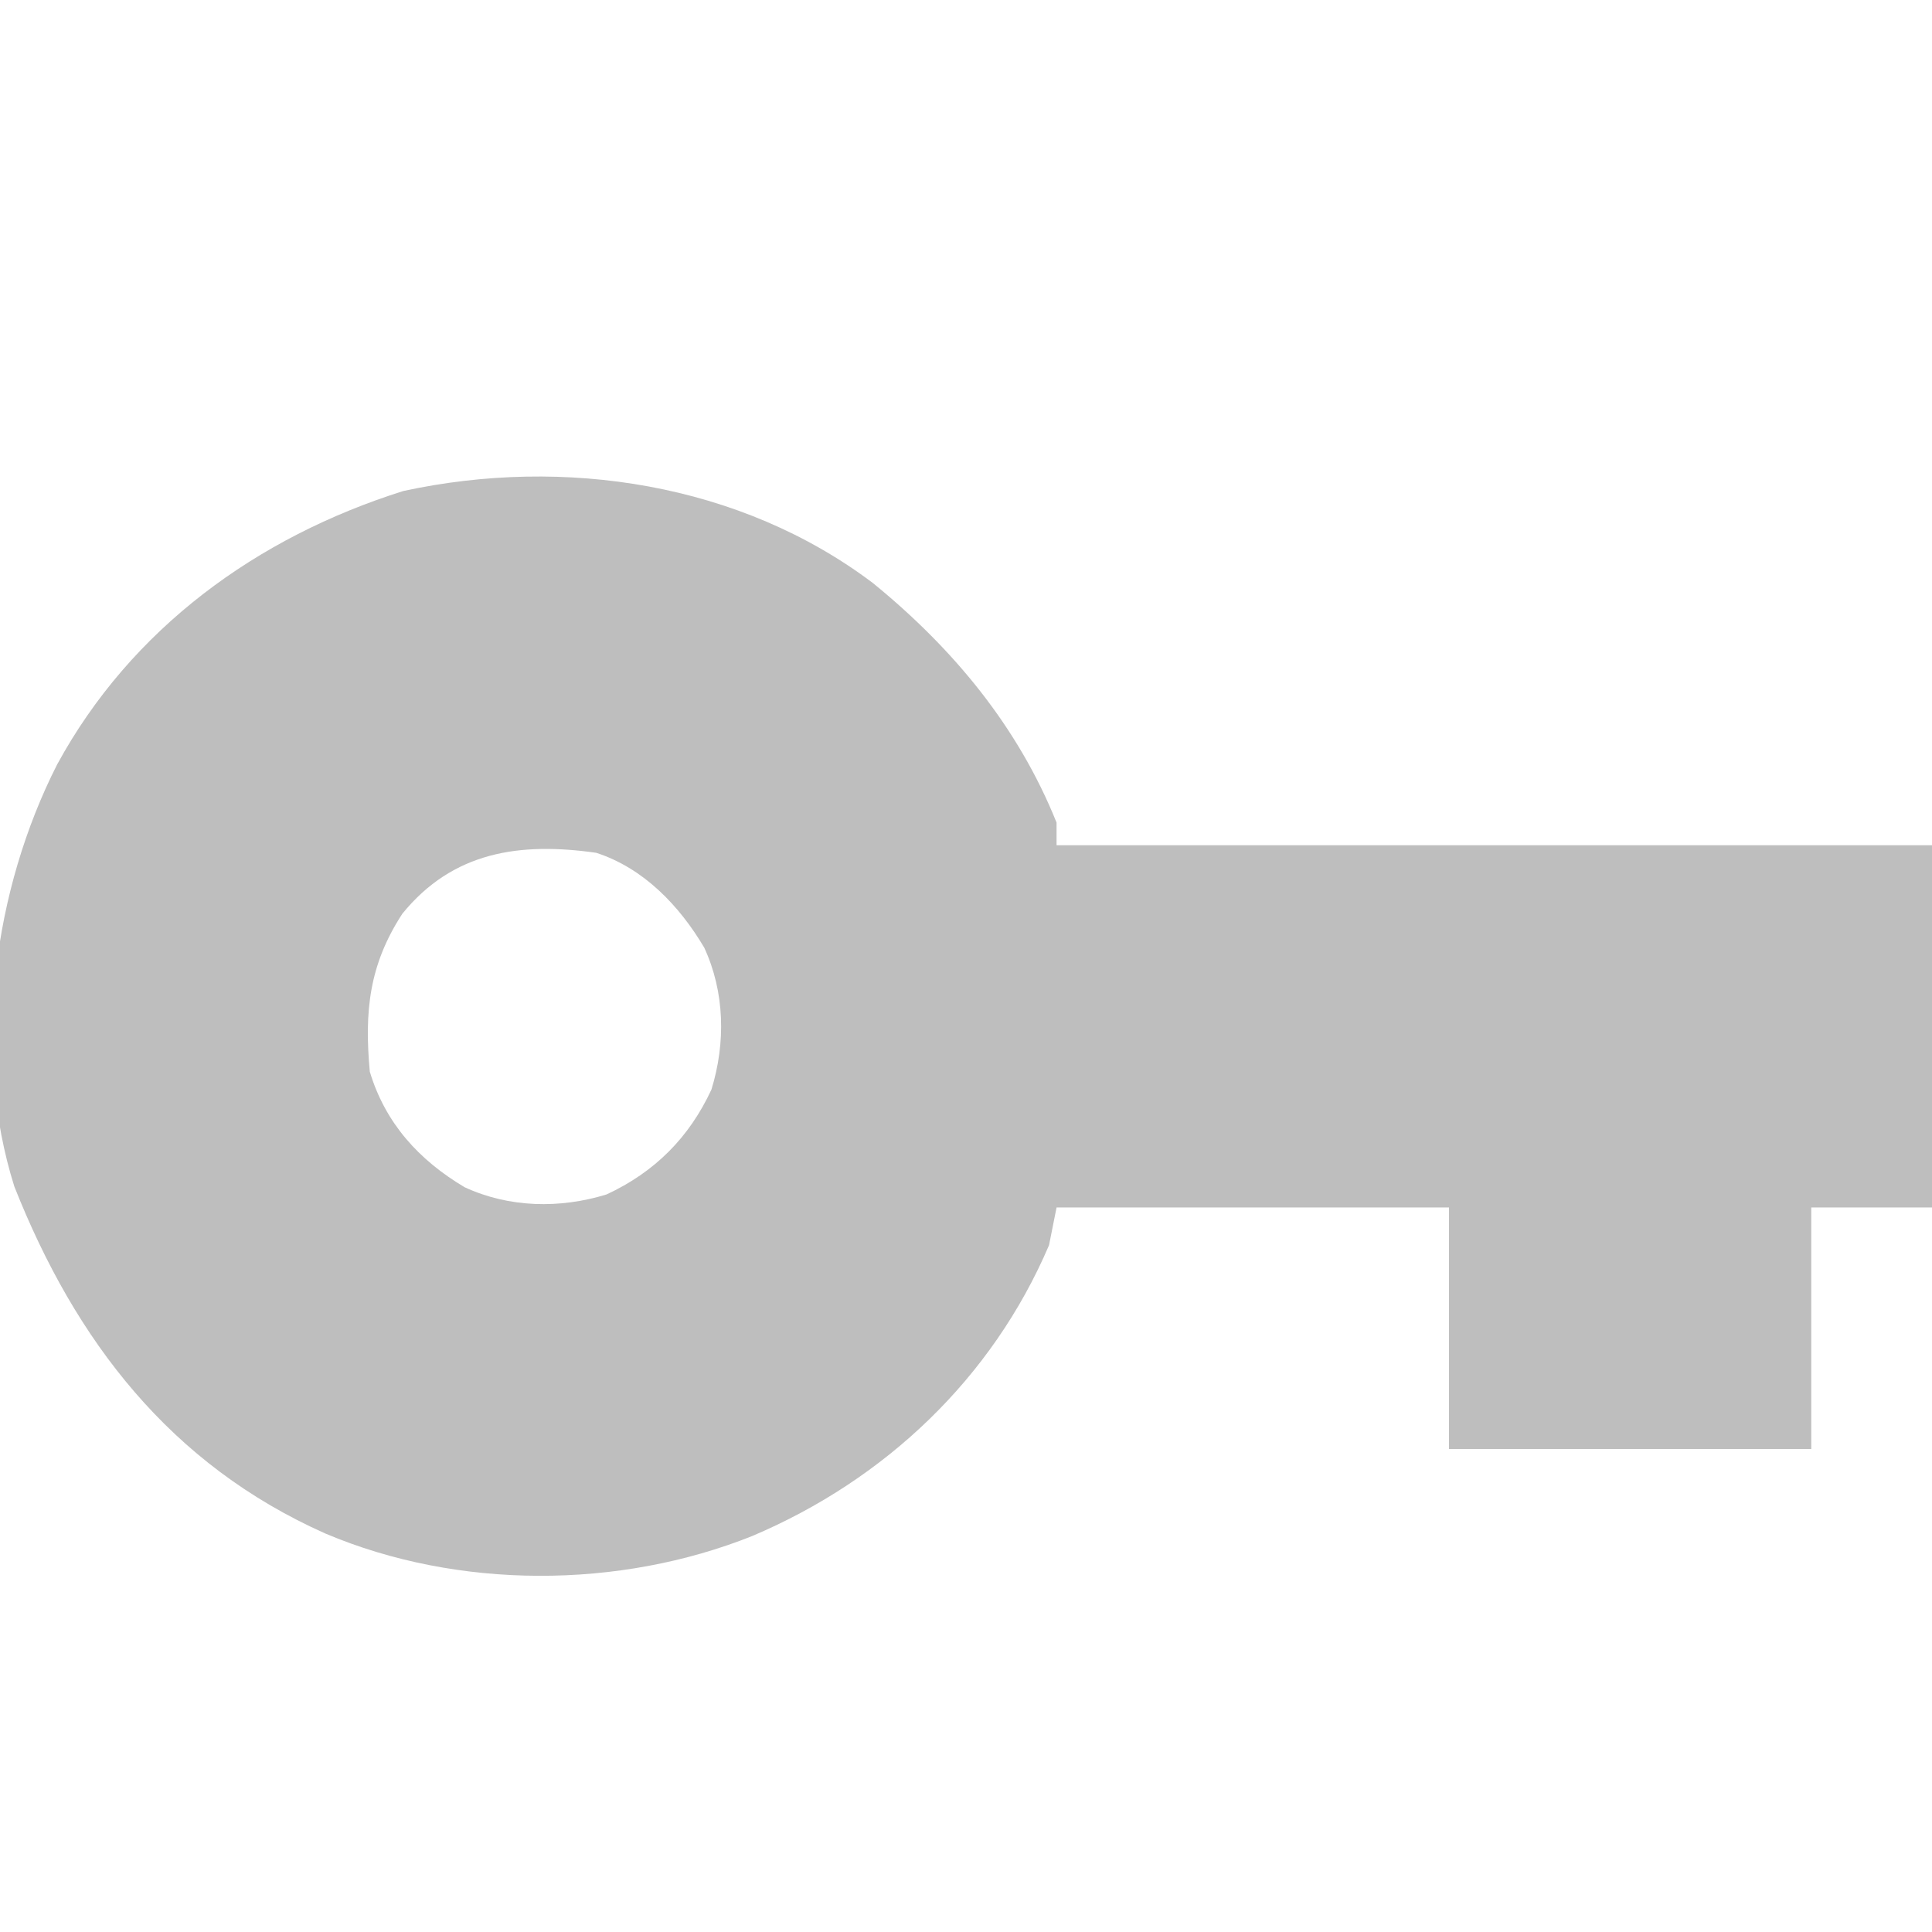
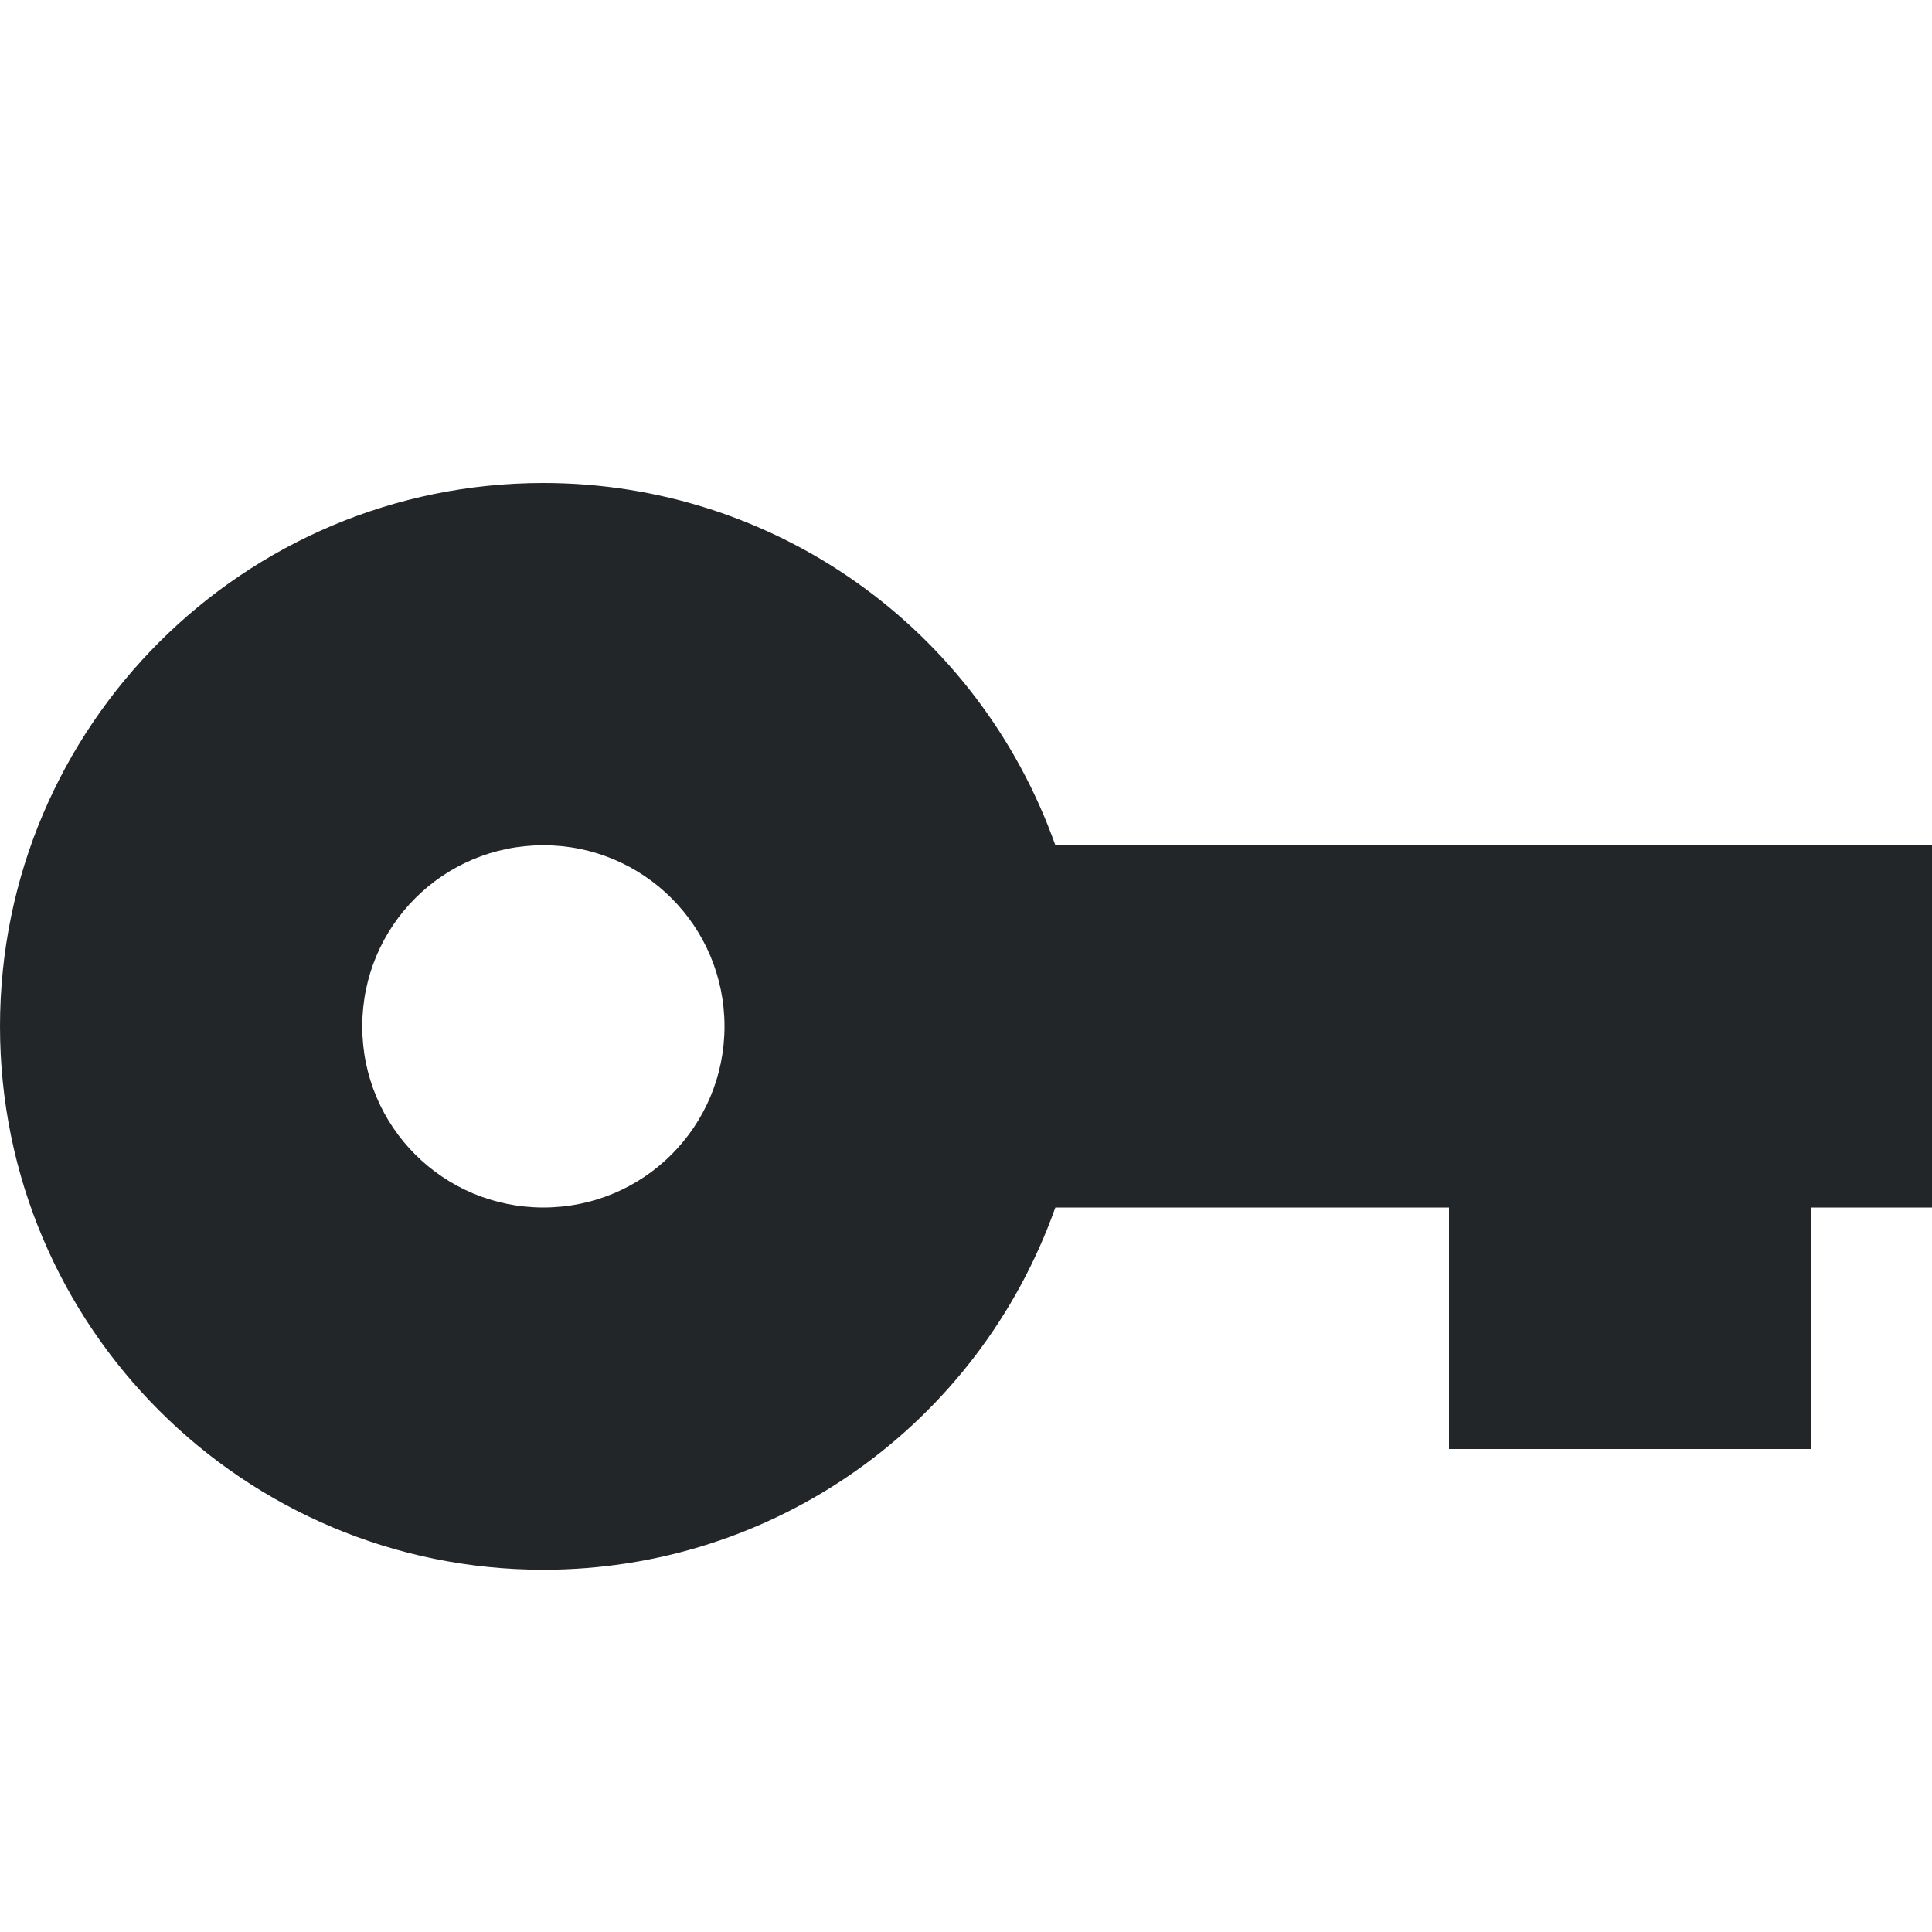
- <svg xmlns="http://www.w3.org/2000/svg" version="1.1" width="256" height="256" viewBox="0 0 256 256">
+ <svg xmlns="http://www.w3.org/2000/svg" width="16" height="16" version="1.1">
  <defs>
-     <style id="current-color-scheme" type="text/css">.ColorScheme-Text { color:#bebebe; }</style>
+     <style id="current-color-scheme" type="text/css">
+    .ColorScheme-Text { color:#232629; }
+    .ColorScheme-NegativeText { color:#da4453; }
+   </style>
  </defs>
-   <path class="ColorScheme-Text" fill="currentColor" d="M0 0 C10.583 8.633 19.182 18.966 24.307 31.72 C24.307 32.71 24.307 33.7 24.307 34.72 C62.587 34.72 100.867 34.72 140.307 34.72 C140.307 50.56 140.307 66.4 140.307 82.72 C135.027 82.72 129.747 82.72 124.307 82.72 C124.307 93.28 124.307 103.84 124.307 114.72 C108.467 114.72 92.627 114.72 76.307 114.72 C76.307 104.16 76.307 93.6 76.307 82.72 C59.147 82.72 41.987 82.72 24.307 82.72 C23.977 84.37 23.647 86.02 23.307 87.72 C15.774 105.368 1.568 118.79 -16.002 126.244 C-33.649 133.303 -54.988 133.368 -72.577 125.923 C-93.099 116.78 -105.689 100.429 -113.795 79.935 C-119.468 61.936 -116.528 40.572 -108.131 24.033 C-98.312 5.989 -81.634 -6.11 -62.256 -12.217 C-40.94 -16.839 -17.546 -13.261 0 0 Z M-62.381 43.794 C-66.787 50.567 -67.424 56.729 -66.693 64.72 C-64.646 71.529 -60.202 76.425 -54.131 80.033 C-48.238 82.762 -41.502 82.894 -35.322 80.99 C-28.958 78.042 -24.371 73.455 -21.424 67.091 C-19.52 60.911 -19.651 54.176 -22.381 48.283 C-25.686 42.701 -30.418 37.758 -36.693 35.72 C-46.808 34.28 -55.668 35.544 -62.381 43.794 Z " transform="translate(115.6934,77.27979)" />
+   <path class="ColorScheme-Text" fill="currentColor" d="M 4.5,4 C 2.02,4 0,6.01 0,8.5 0,10.99 2.02,13 4.5,13 6.41,13 8.1,11.8 8.74,10 H 12 V 12 H 15 V 10 H 16 V 7 H 8.74 C 8.1,5.2 6.41,4 4.5,4 Z M 4.5,7 C 5.33,7 6,7.67 6,8.5 6,9.33 5.33,10 4.5,10 3.67,10 3,9.33 3,8.5 3,7.67 3.67,7 4.5,7 Z" />
</svg>
